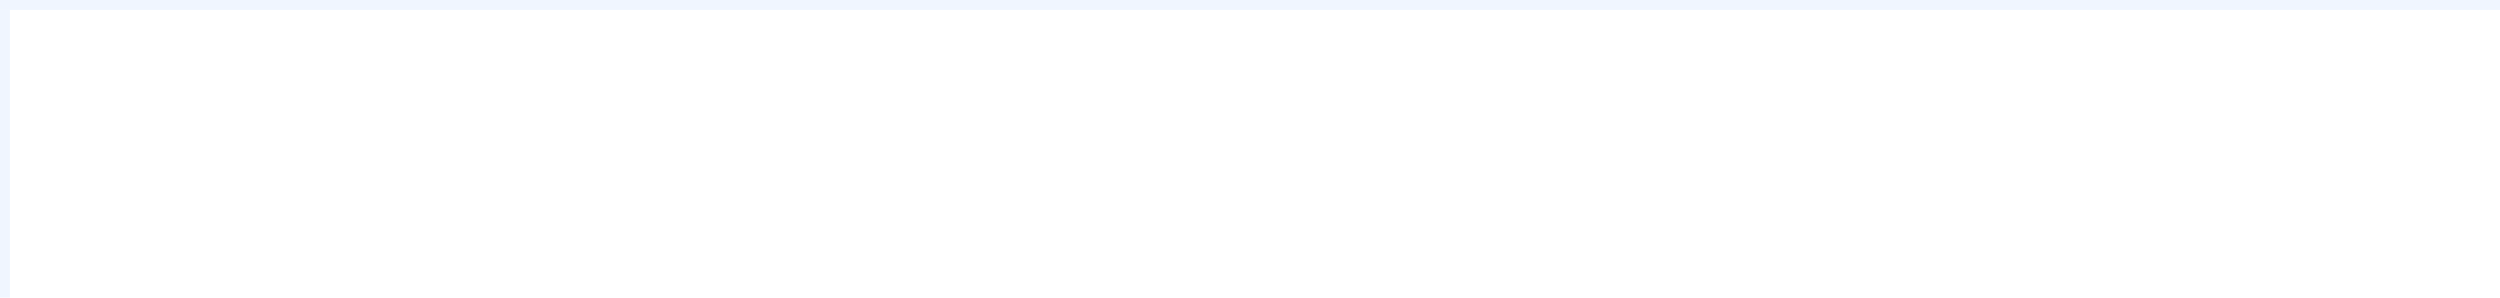
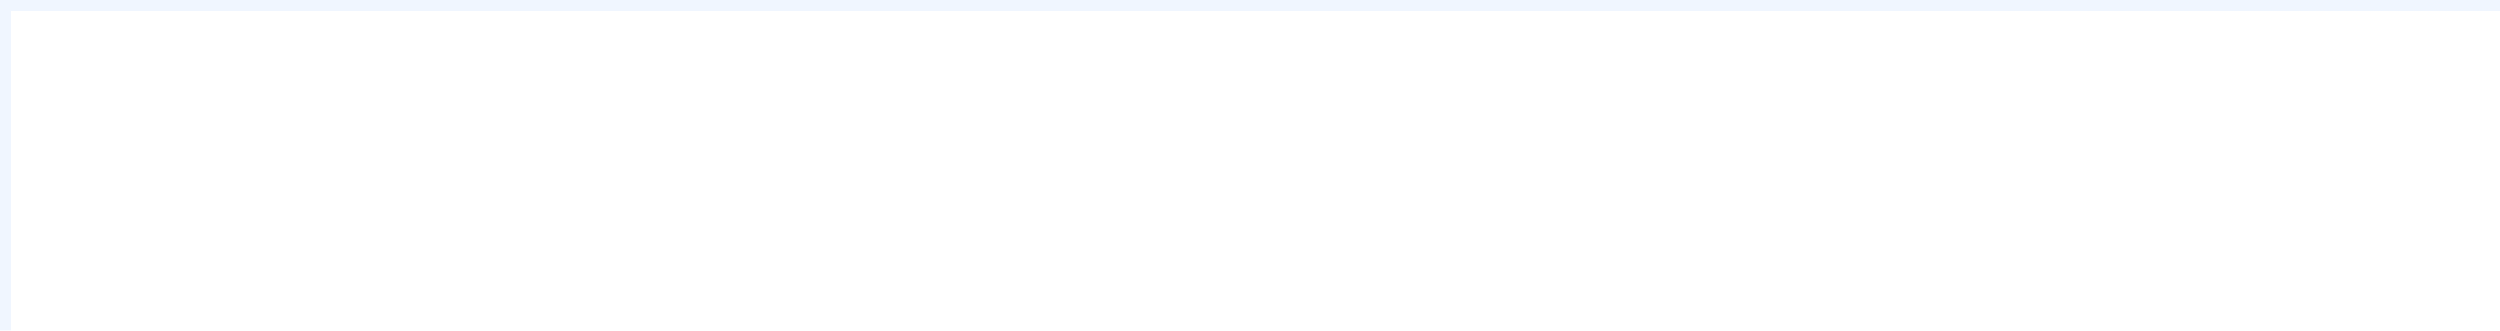
- <svg xmlns="http://www.w3.org/2000/svg" version="1.1" width="252px" height="30px" viewBox="132 174 252 30">
-   <path d="M 1 1  L 252 1  L 252 30  L 1 30  L 1 1  Z " fill-rule="nonzero" fill="rgba(255, 255, 255, 1)" stroke="none" transform="matrix(1 0 0 1 132 174 )" class="fill" />
-   <path d="M 0.5 1  L 0.5 30  " stroke-width="1" stroke-dasharray="0" stroke="rgba(240, 246, 255, 1)" fill="none" transform="matrix(1 0 0 1 132 174 )" class="stroke" />
-   <path d="M 0 0.5  L 252 0.5  " stroke-width="1" stroke-dasharray="0" stroke="rgba(240, 246, 255, 1)" fill="none" transform="matrix(1 0 0 1 132 174 )" class="stroke" />
+ <svg xmlns="http://www.w3.org/2000/svg" version="1.1" width="227px" height="30px" viewBox="384 162 227 30">
+   <path d="M 1 1  L 227 1  L 227 30  L 1 30  L 1 1  Z " fill-rule="nonzero" fill="rgba(255, 255, 255, 1)" stroke="none" transform="matrix(1 0 0 1 384 162 )" class="fill" />
+   <path d="M 0.5 1  L 0.5 30  " stroke-width="1" stroke-dasharray="0" stroke="rgba(240, 246, 255, 1)" fill="none" transform="matrix(1 0 0 1 384 162 )" class="stroke" />
+   <path d="M 0 0.5  L 227 0.5  " stroke-width="1" stroke-dasharray="0" stroke="rgba(240, 246, 255, 1)" fill="none" transform="matrix(1 0 0 1 384 162 )" class="stroke" />
</svg>
